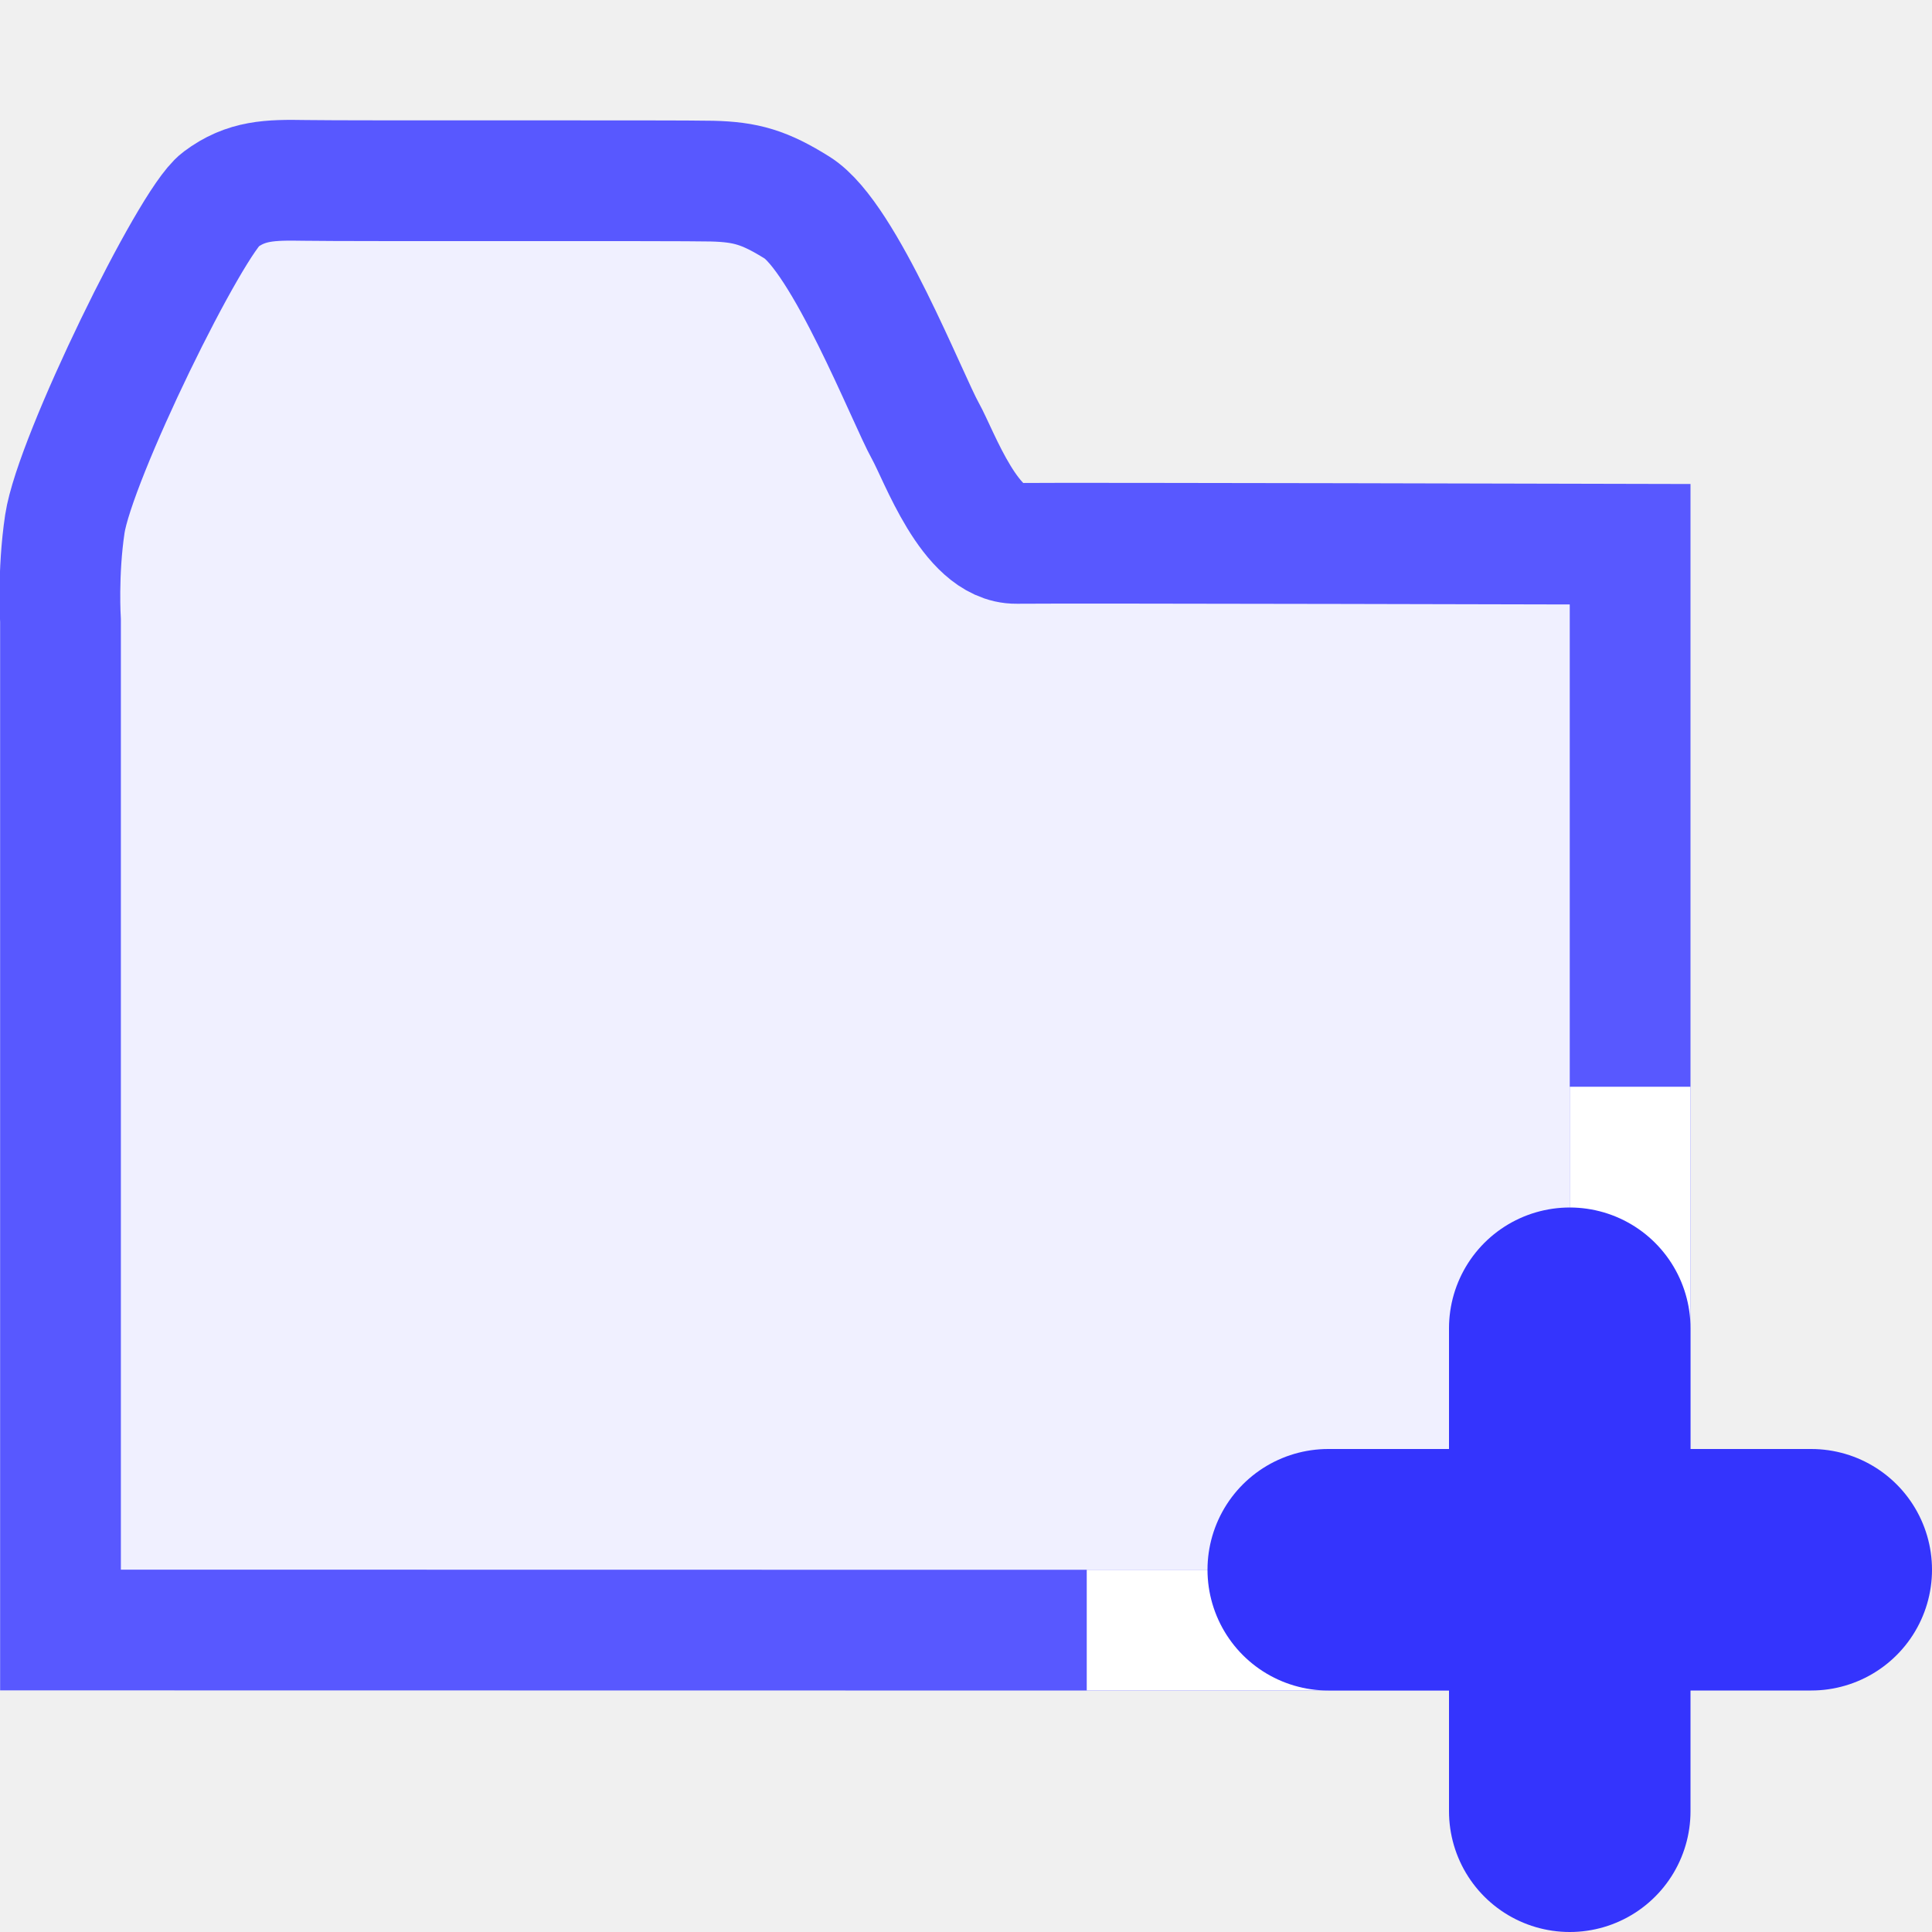
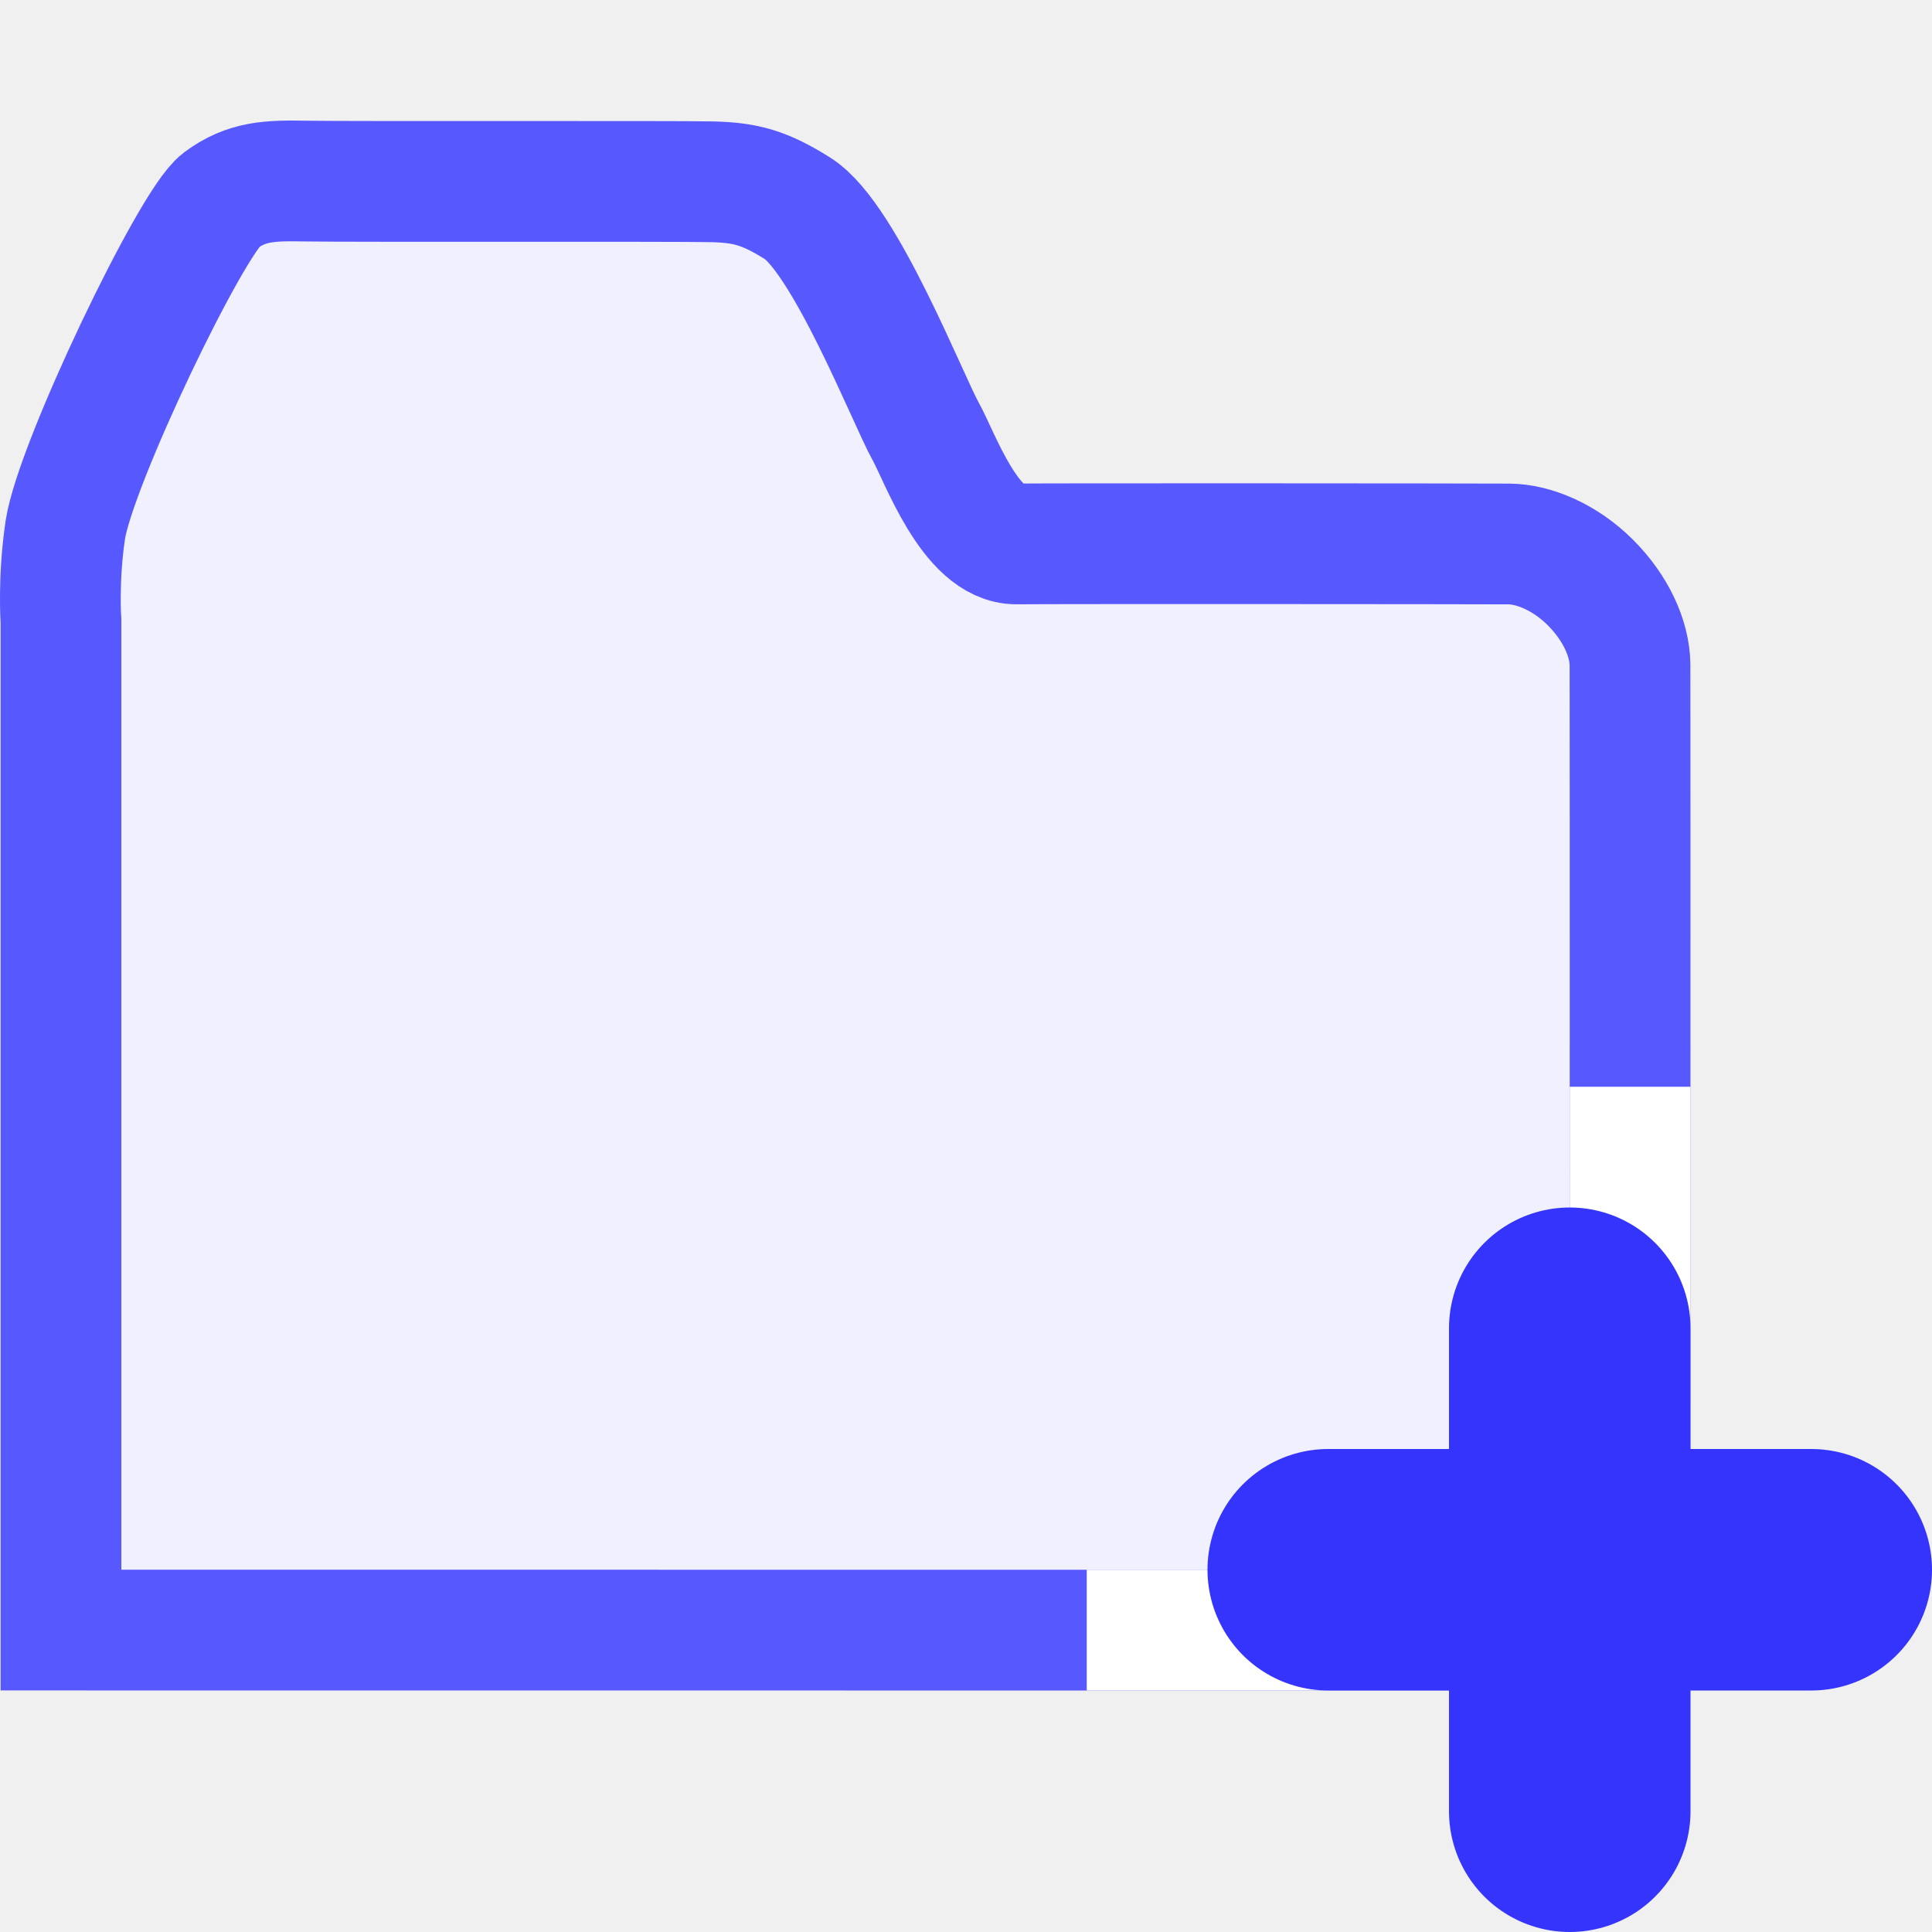
<svg xmlns="http://www.w3.org/2000/svg" width="16" height="16" version="1.1">
  <g transform="translate(-10 -182.36)">
-     <path d="m17 195.86h6.5v-8.993s-4.65-0.012-5.082-7e-3c-0.384 4e-3 -0.639-0.724-0.754-0.93-0.146-0.261-0.671-1.605-1.062-1.85-0.27-0.169-0.425-0.213-0.705-0.22-0.305-7e-3 -2.969 5.3e-4 -3.374-6e-3 -0.288-5e-3 -0.484-1e-3 -0.699 0.16-0.244 0.182-1.205 2.14-1.287 2.685-0.061 0.408-0.036 0.801-0.036 0.801v8.359z" fill="#f0f0ff" stroke="#5858ff" stroke-width="1px" />
+     <path d="m17.002 195.86h6.497s0.002-7.796 0-7.996c-0.003-0.216-0.117-0.469-0.328-0.68-0.211-0.211-0.472-0.318-0.675-0.319-0.26-2e-3 -3.755-4e-3 -4.076-4.5e-4 -0.384 4e-3 -0.638-0.724-0.753-0.93-0.146-0.261-0.671-1.604-1.062-1.849-0.27-0.169-0.425-0.213-0.705-0.22-0.305-7e-3 -2.967 5.3e-4 -3.373-6e-3 -0.288-5e-3 -0.483-1e-3 -0.699 0.16-0.244 0.182-1.204 2.183-1.287 2.728-0.061 0.407-0.036 0.757-0.036 0.757v8.355z" fill="#f0f0ff" stroke="#5858ff" stroke-width="1px" />
    <g fill="none">
      <path d="m19 195.86h4.5v-4.5" stroke="#fff" stroke-width="1px" />
      <path d="m21 195.36h4" stroke="#3434fd" stroke-linecap="round" stroke-width="2" />
      <path d="m23 193.36v4" stroke="#3434fd" stroke-linecap="round" stroke-width="2" />
    </g>
  </g>
</svg>
